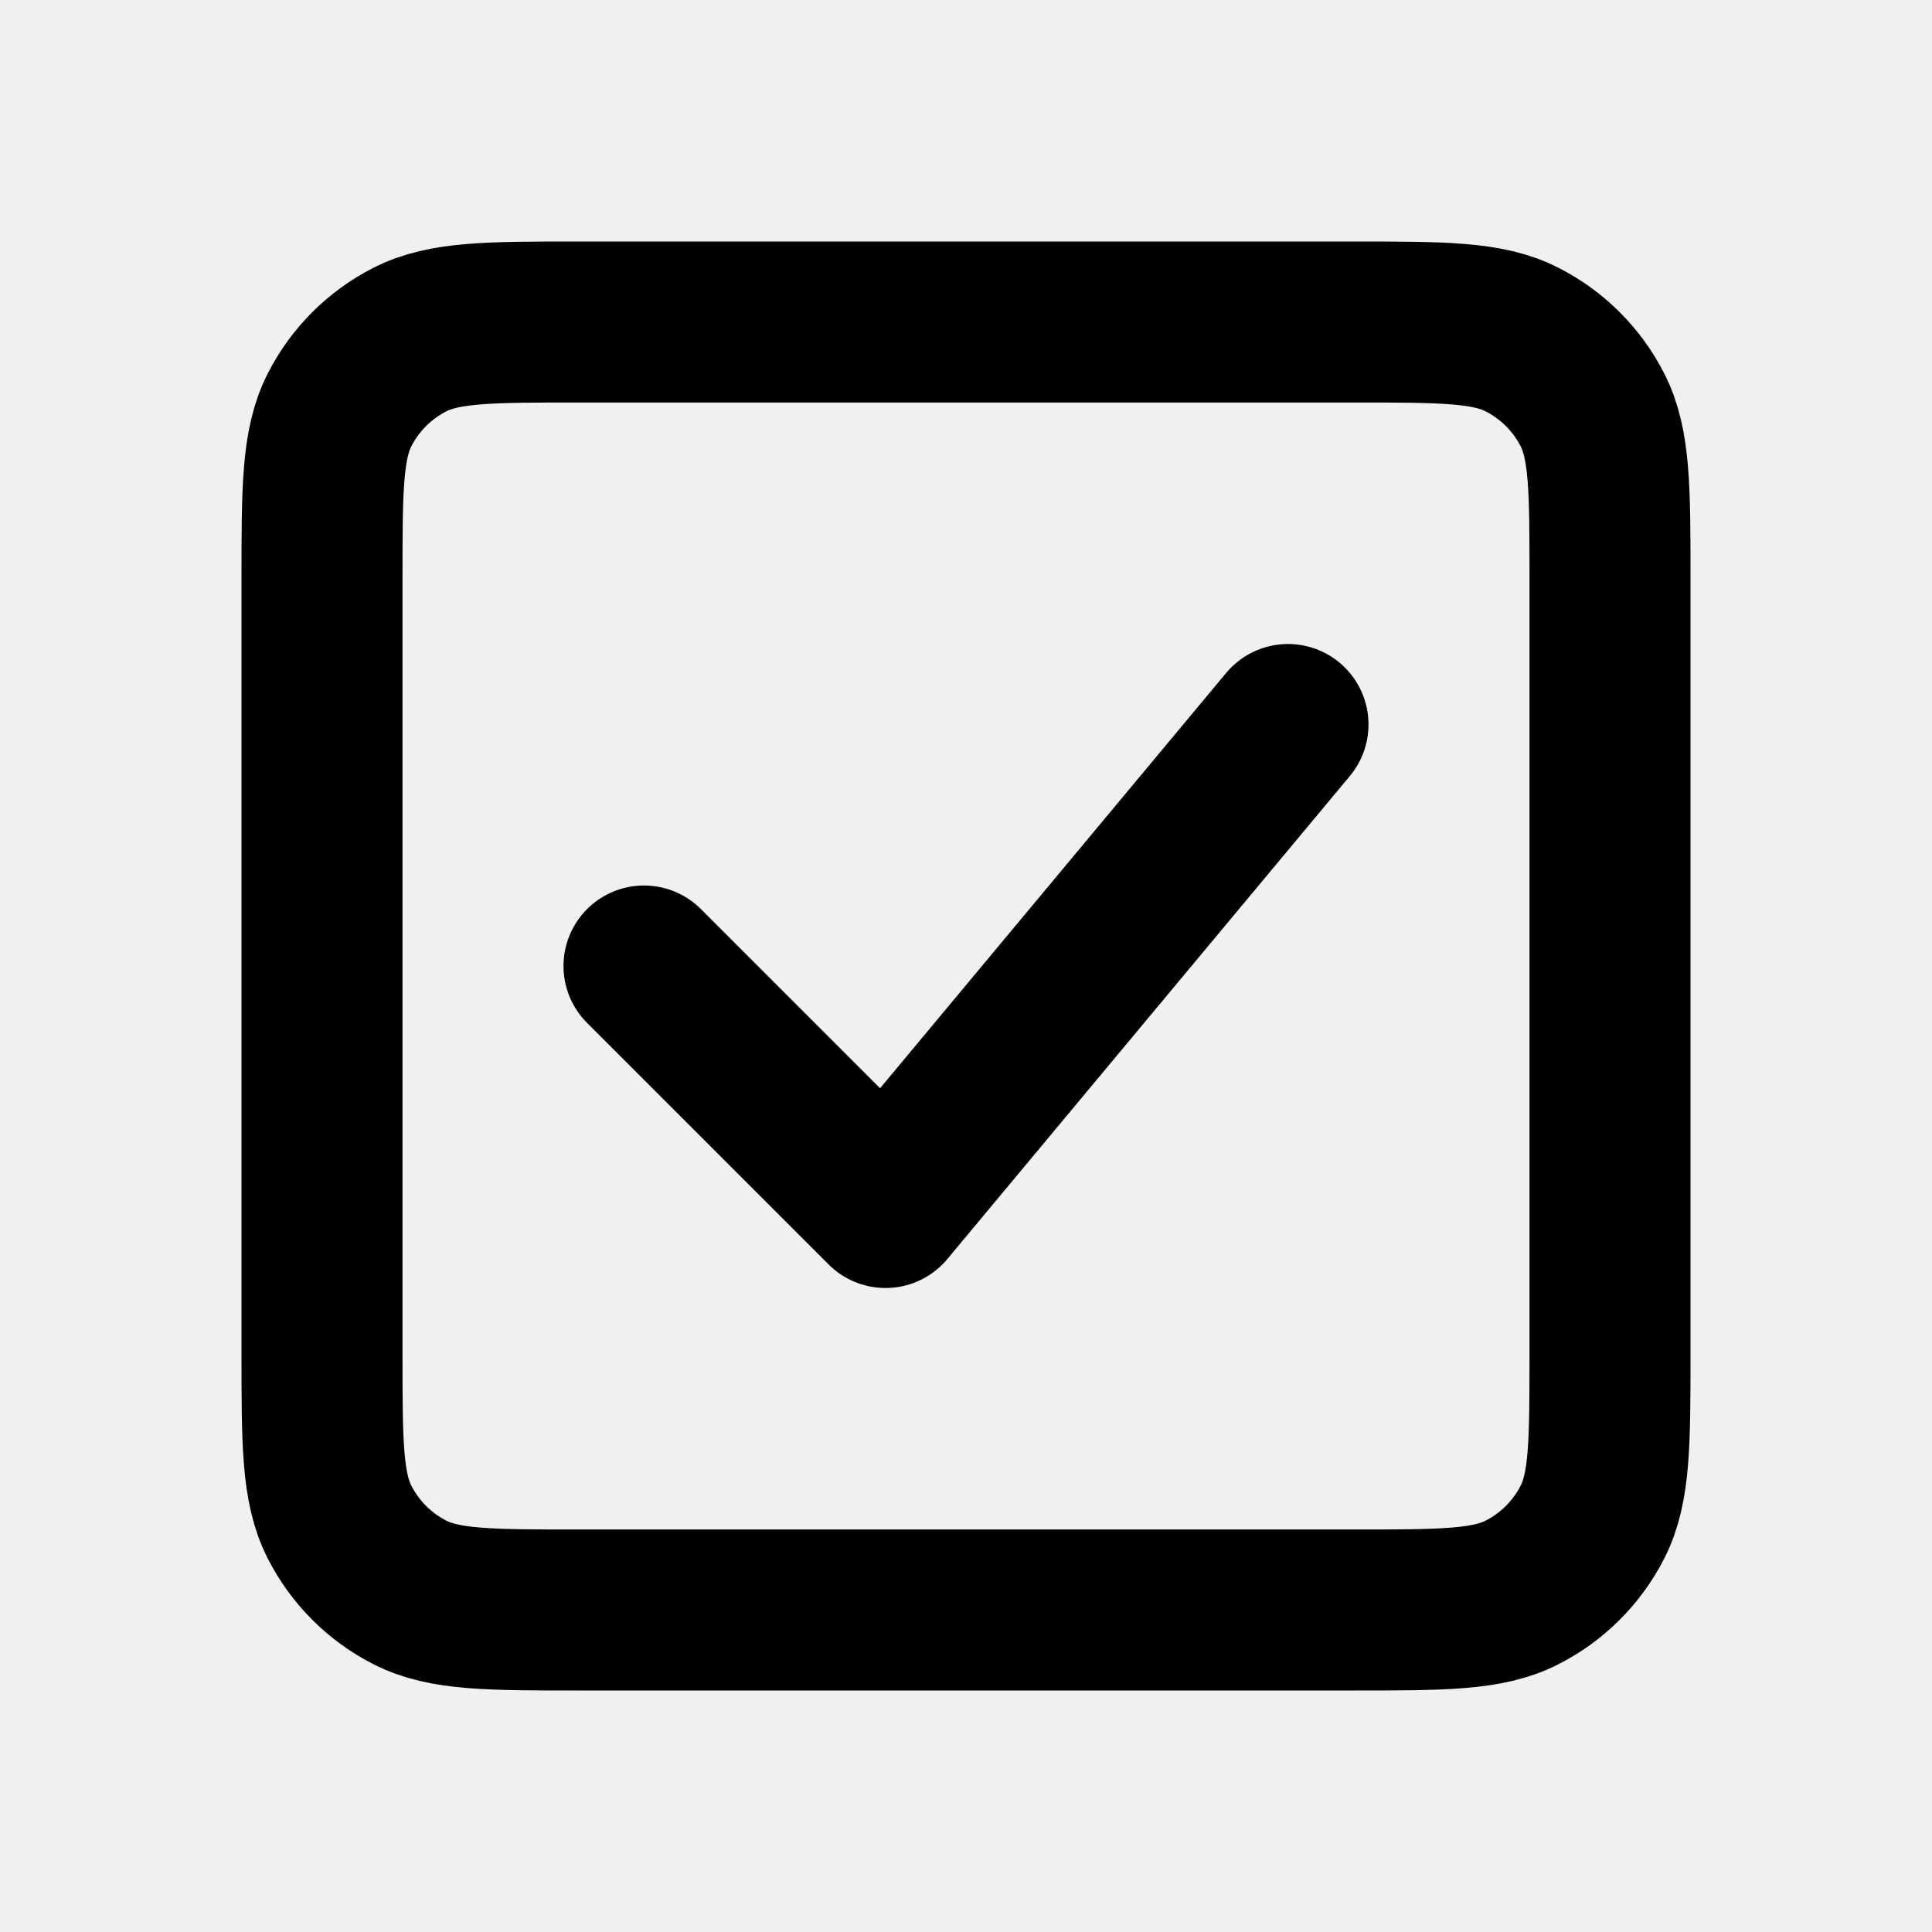
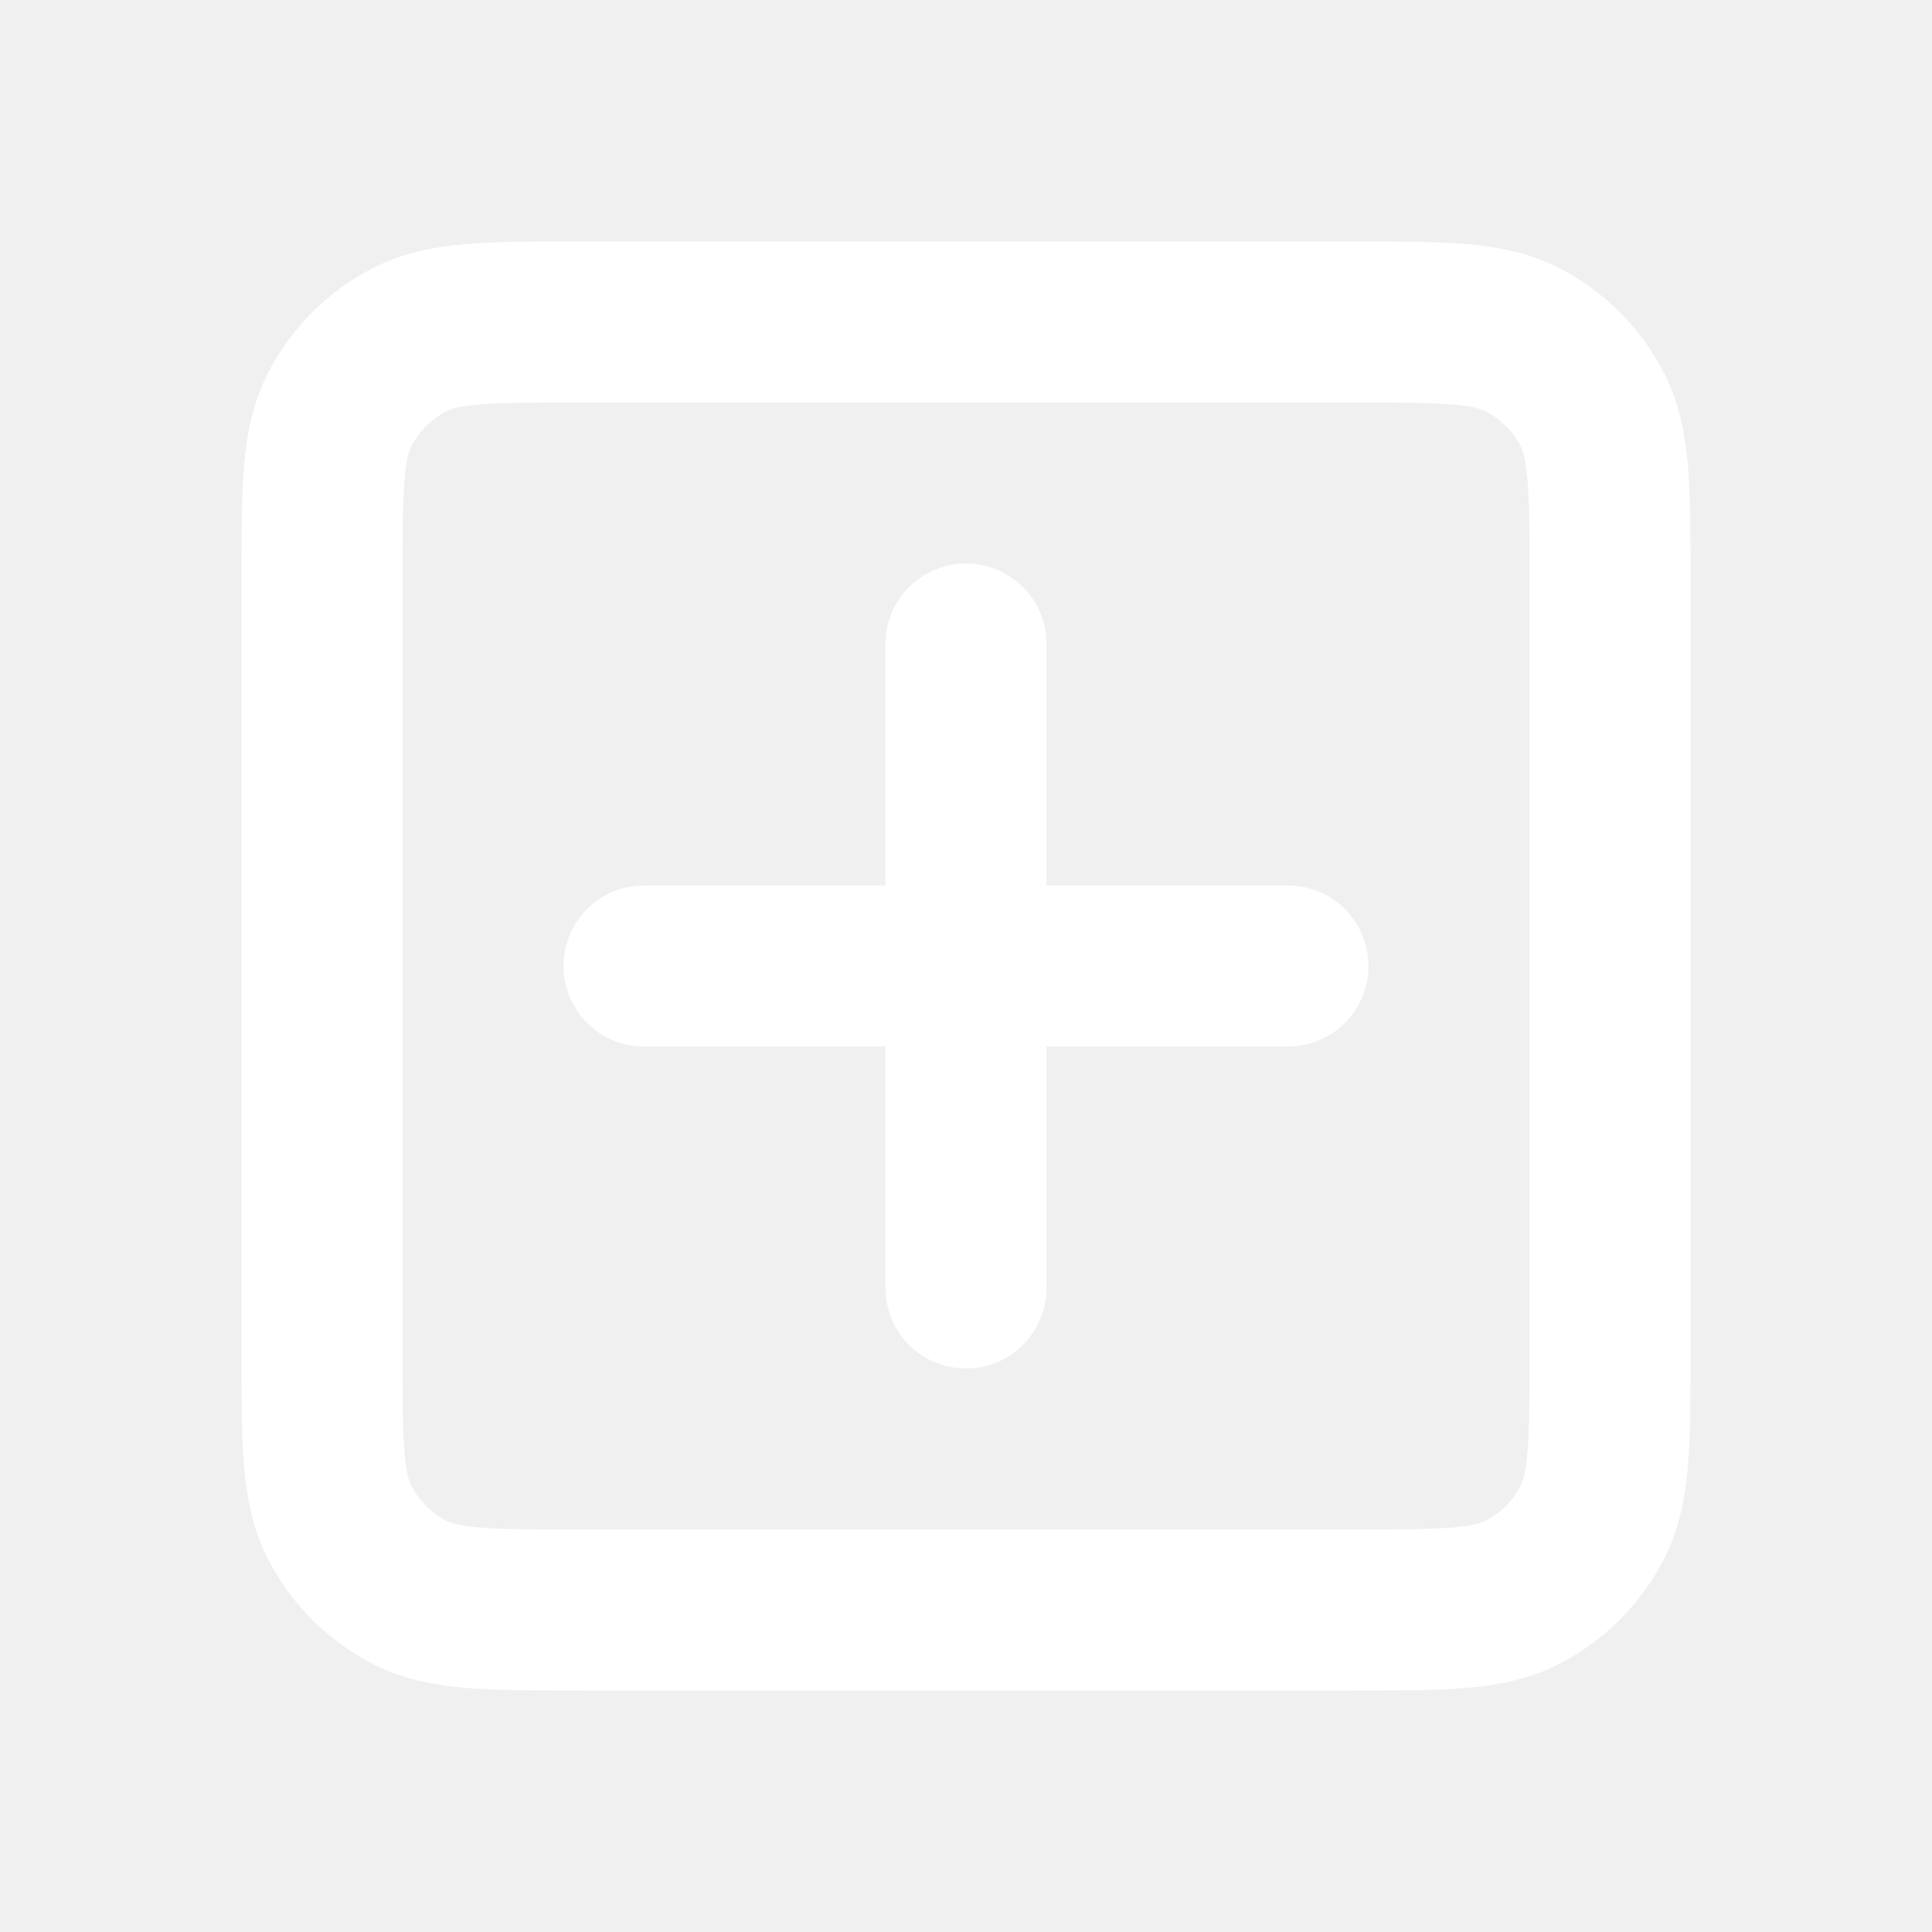
- <svg xmlns="http://www.w3.org/2000/svg" width="64px" height="64px" viewBox="0 0 24 24" fill="none">
+ <svg xmlns="http://www.w3.org/2000/svg" viewBox="0 0 24 24" fill="none">
  <g id="SVGRepo_bgCarrier" stroke-width="0" />
  <g id="SVGRepo_tracerCarrier" stroke-linecap="round" stroke-linejoin="round" />
  <g id="SVGRepo_iconCarrier">
-     <g id="Interface / Checkbox_Check">
-       <path id="Vector" d="M8 12L11 15L16 9M4 16.8V7.2C4 6.08 4 5.52 4.218 5.092C4.41 4.715 4.715 4.41 5.092 4.218C5.52 4 6.08 4 7.2 4H16.8C17.92 4 18.48 4 18.907 4.218C19.284 4.41 19.59 4.715 19.782 5.092C20 5.519 20 6.079 20 7.197V16.804C20 17.922 20 18.48 19.782 18.908C19.59 19.284 19.284 19.59 18.907 19.782C18.48 20 17.921 20 16.803 20H7.197C6.079 20 5.519 20 5.092 19.782C4.715 19.59 4.41 19.284 4.218 18.908C4 18.48 4 17.92 4 16.8Z" stroke="#000000" stroke-width="2" stroke-linecap="round" stroke-linejoin="round" />
+     <g id="Edit / Add_Plus_Square">
+       <path id="Vector" d="M8 12H12M12 12H16M12 12V16M12 12V8M4 16.8V7.2C4 6.08 4 5.52 4.218 5.092C4.41 4.715 4.715 4.41 5.092 4.218C5.52 4 6.08 4 7.2 4H16.8C17.92 4 18.48 4 18.908 4.218C19.284 4.41 19.59 4.715 19.782 5.092C20 5.52 20 6.08 20 7.2V16.8C20 17.92 20 18.48 19.782 18.908C19.59 19.284 19.284 19.59 18.908 19.782C18.48 20 17.922 20 16.804 20H7.197C6.079 20 5.519 20 5.092 19.782C4.715 19.59 4.41 19.284 4.218 18.908C4 18.48 4 17.92 4 16.8Z" stroke="#ffffff" stroke-width="2" stroke-linecap="round" stroke-linejoin="round" />
    </g>
  </g>
</svg>
